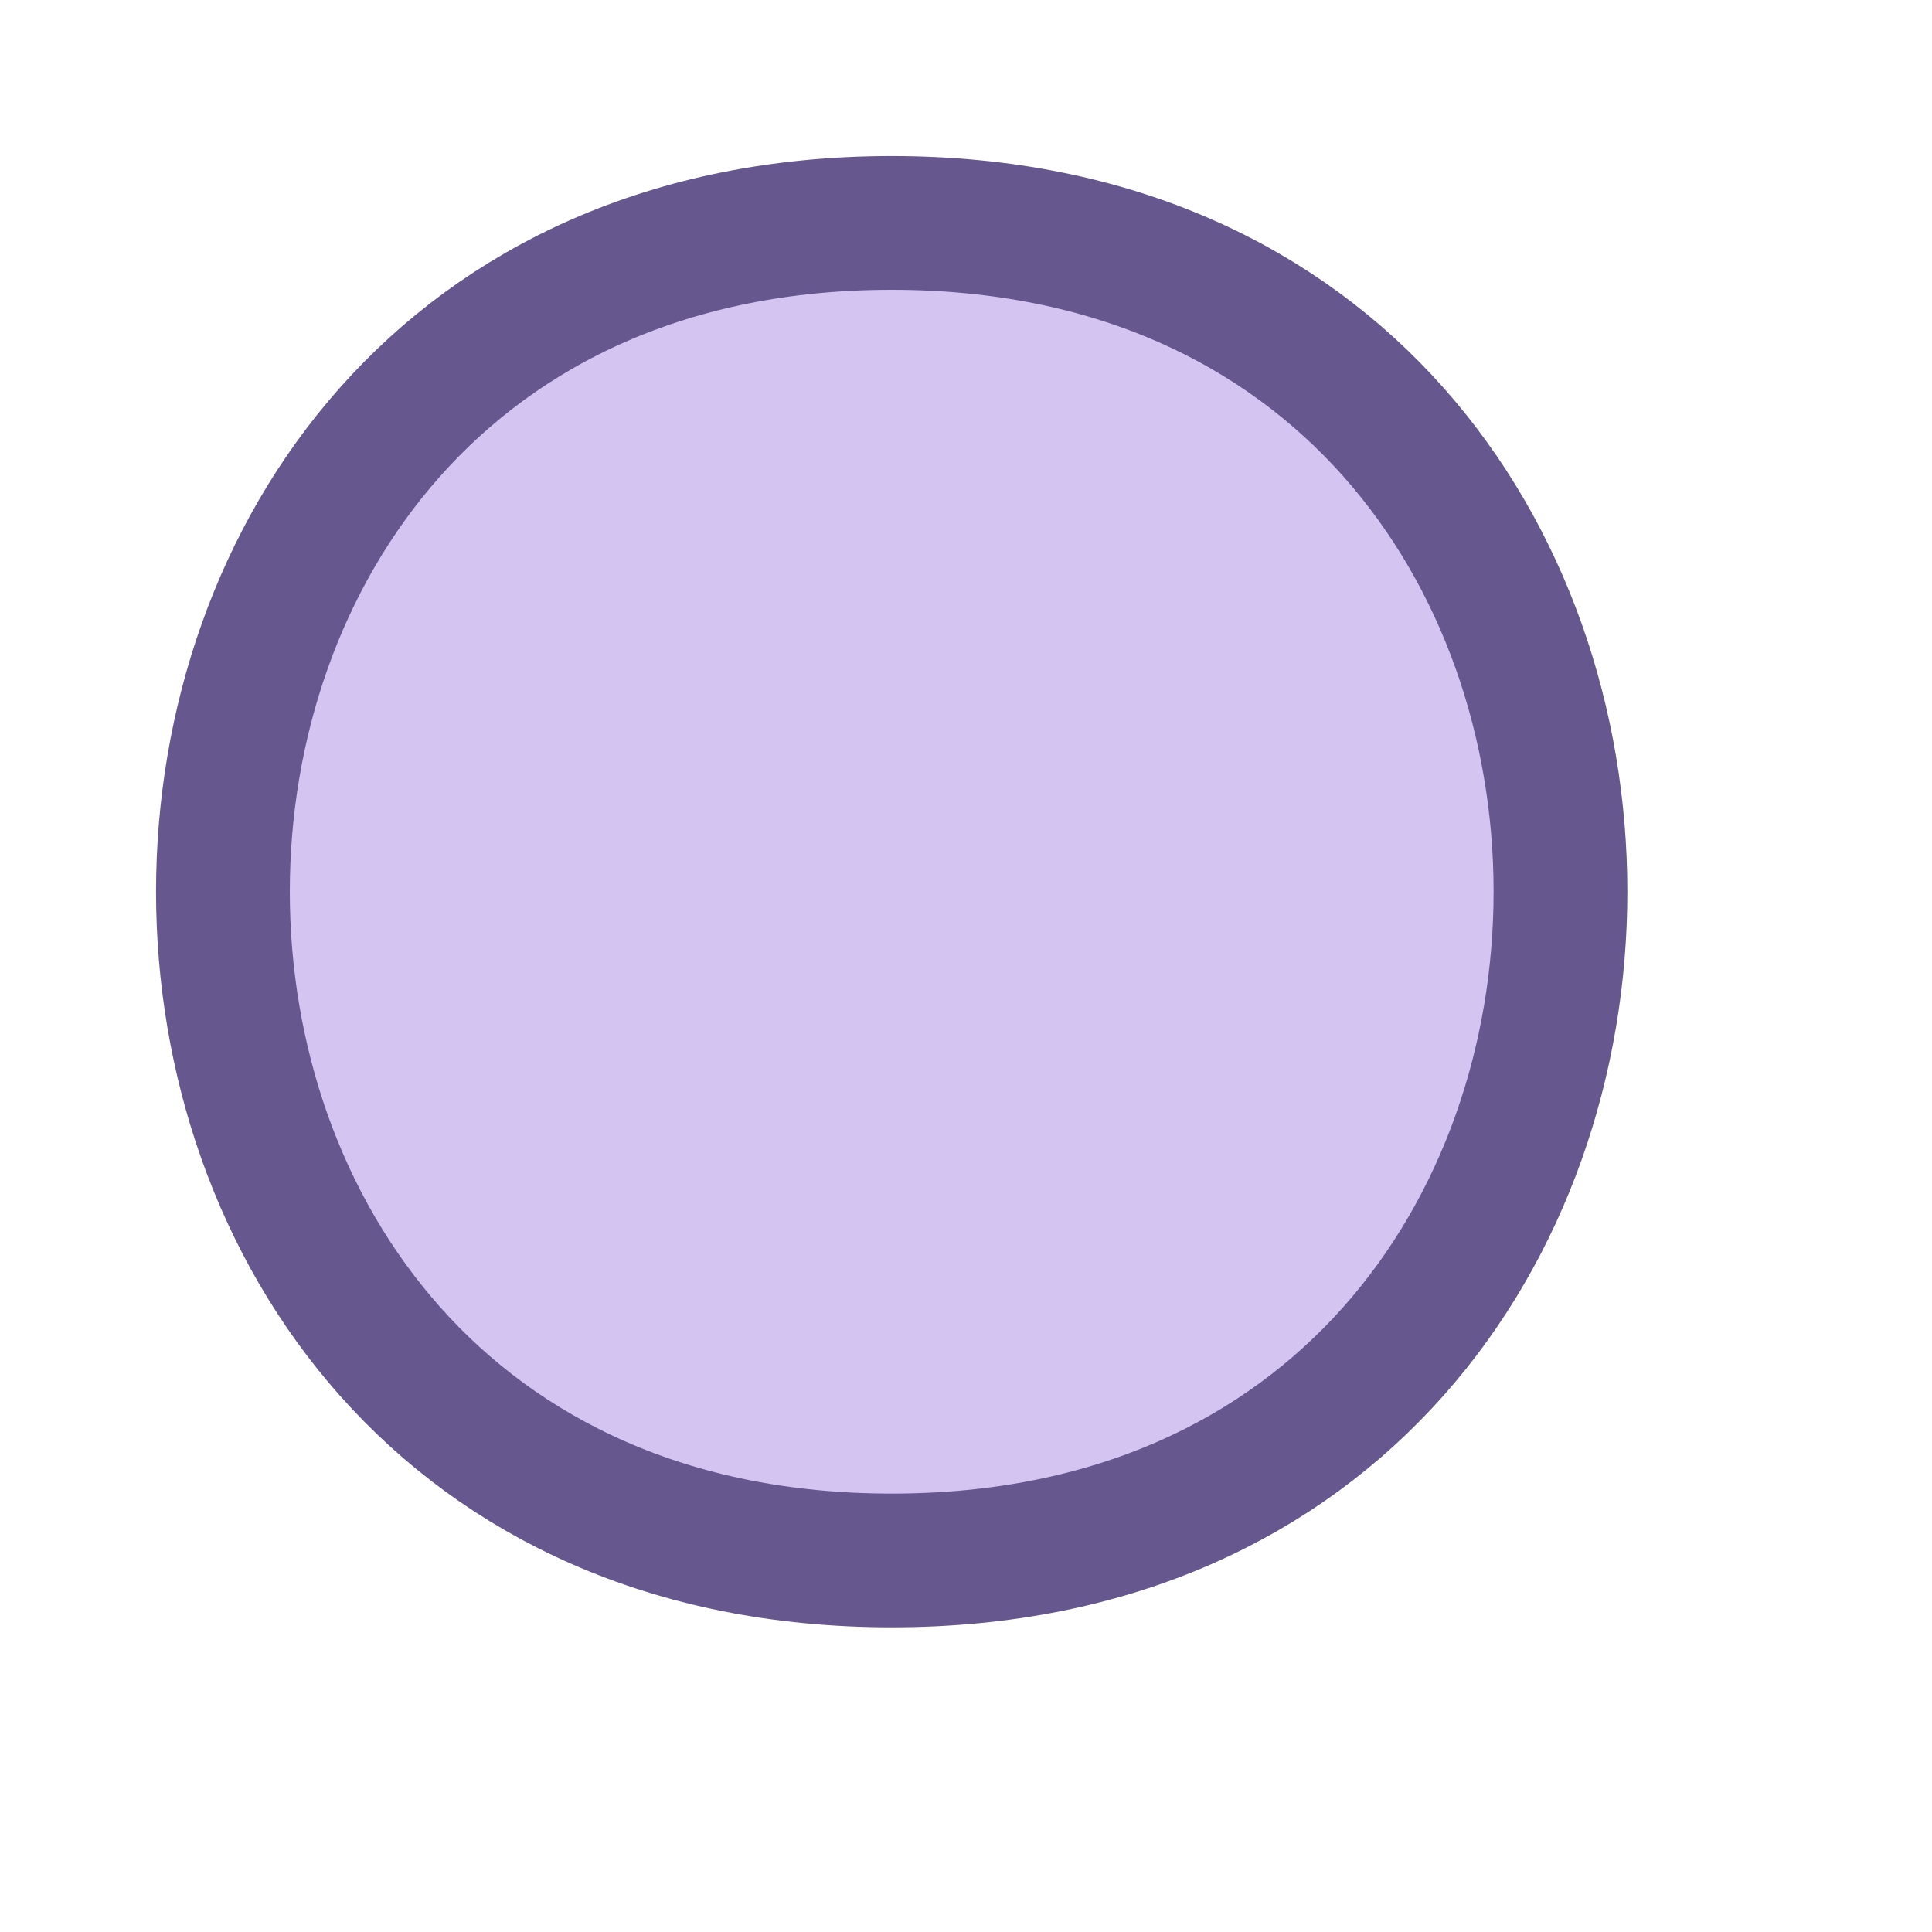
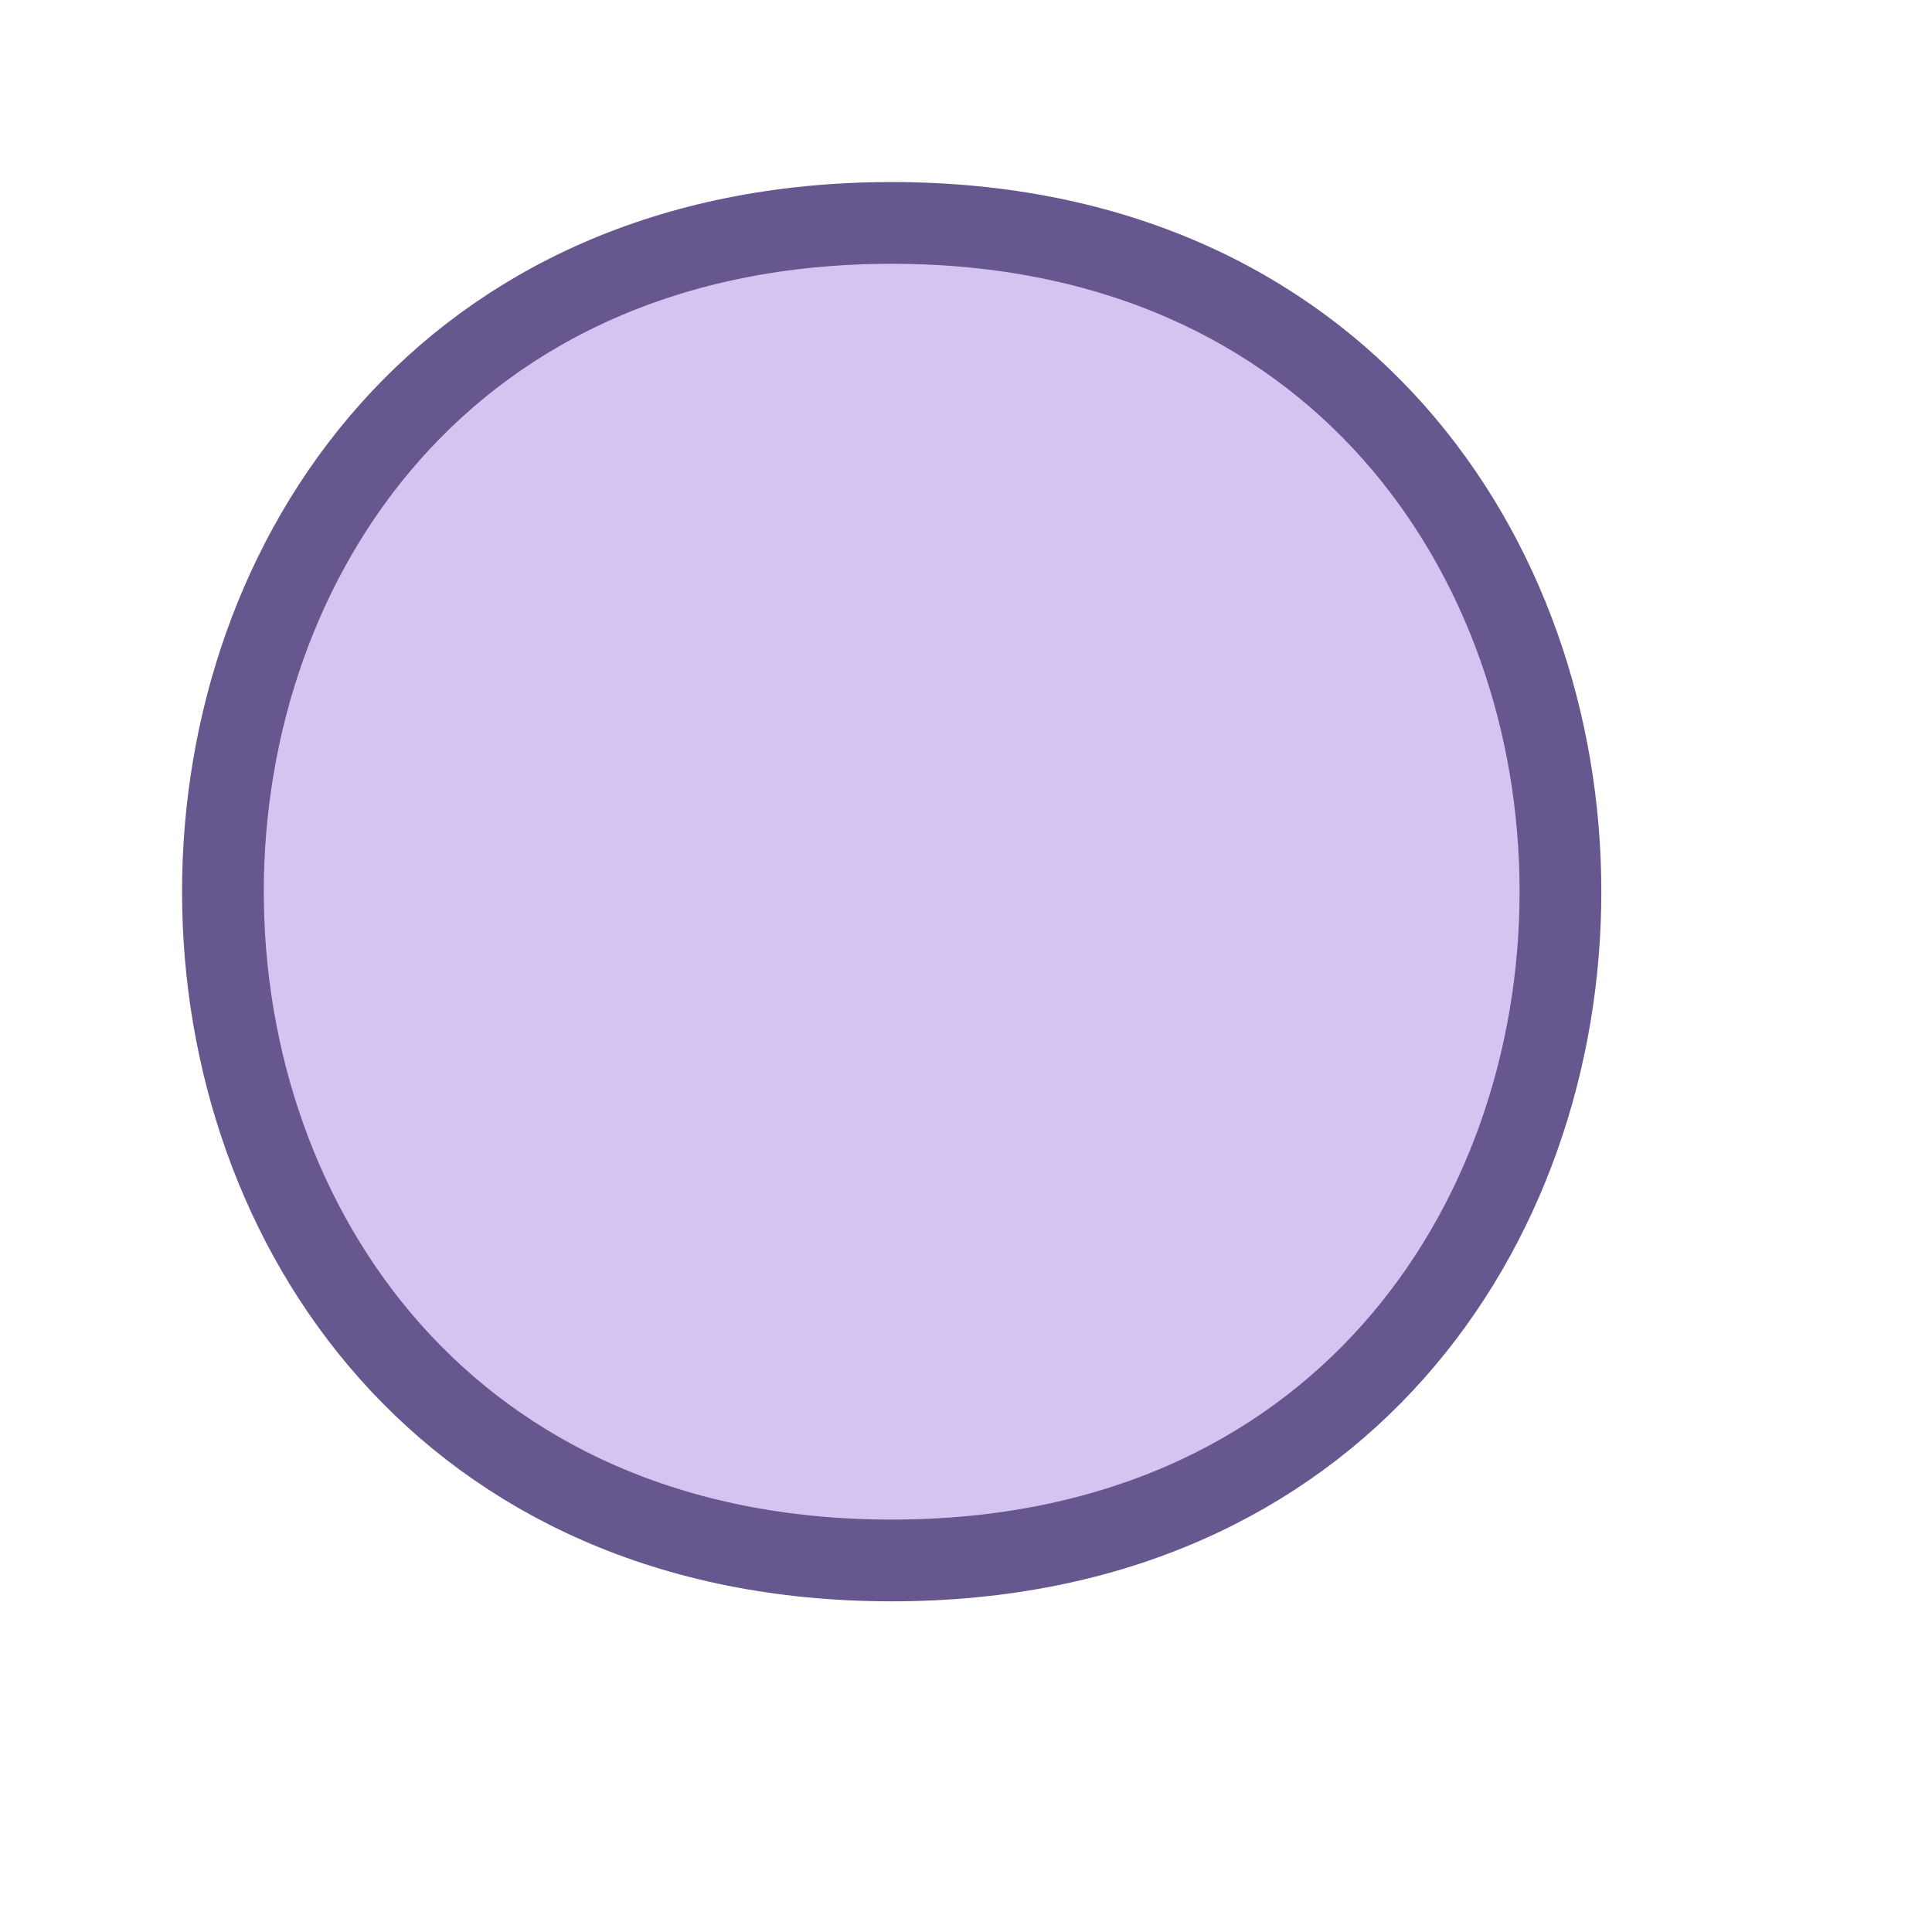
<svg xmlns="http://www.w3.org/2000/svg" width="26" height="26" viewBox="0 0 26 26">
-   <path d="M12,3 C24,3 24,21 12,21 C0,21 0,3 12,3 Z" fill="#D4C4F2" stroke="#66578F" stroke-width="1.8" stroke-linecap="round" stroke-linejoin="round" />
+   <path d="M12,3 C24,3 24,21 12,21 C0,21 0,3 12,3 Z" fill="#D4C4F2" stroke="#66578F" stroke-width="1.1" stroke-linecap="round" stroke-linejoin="round" />
</svg>
